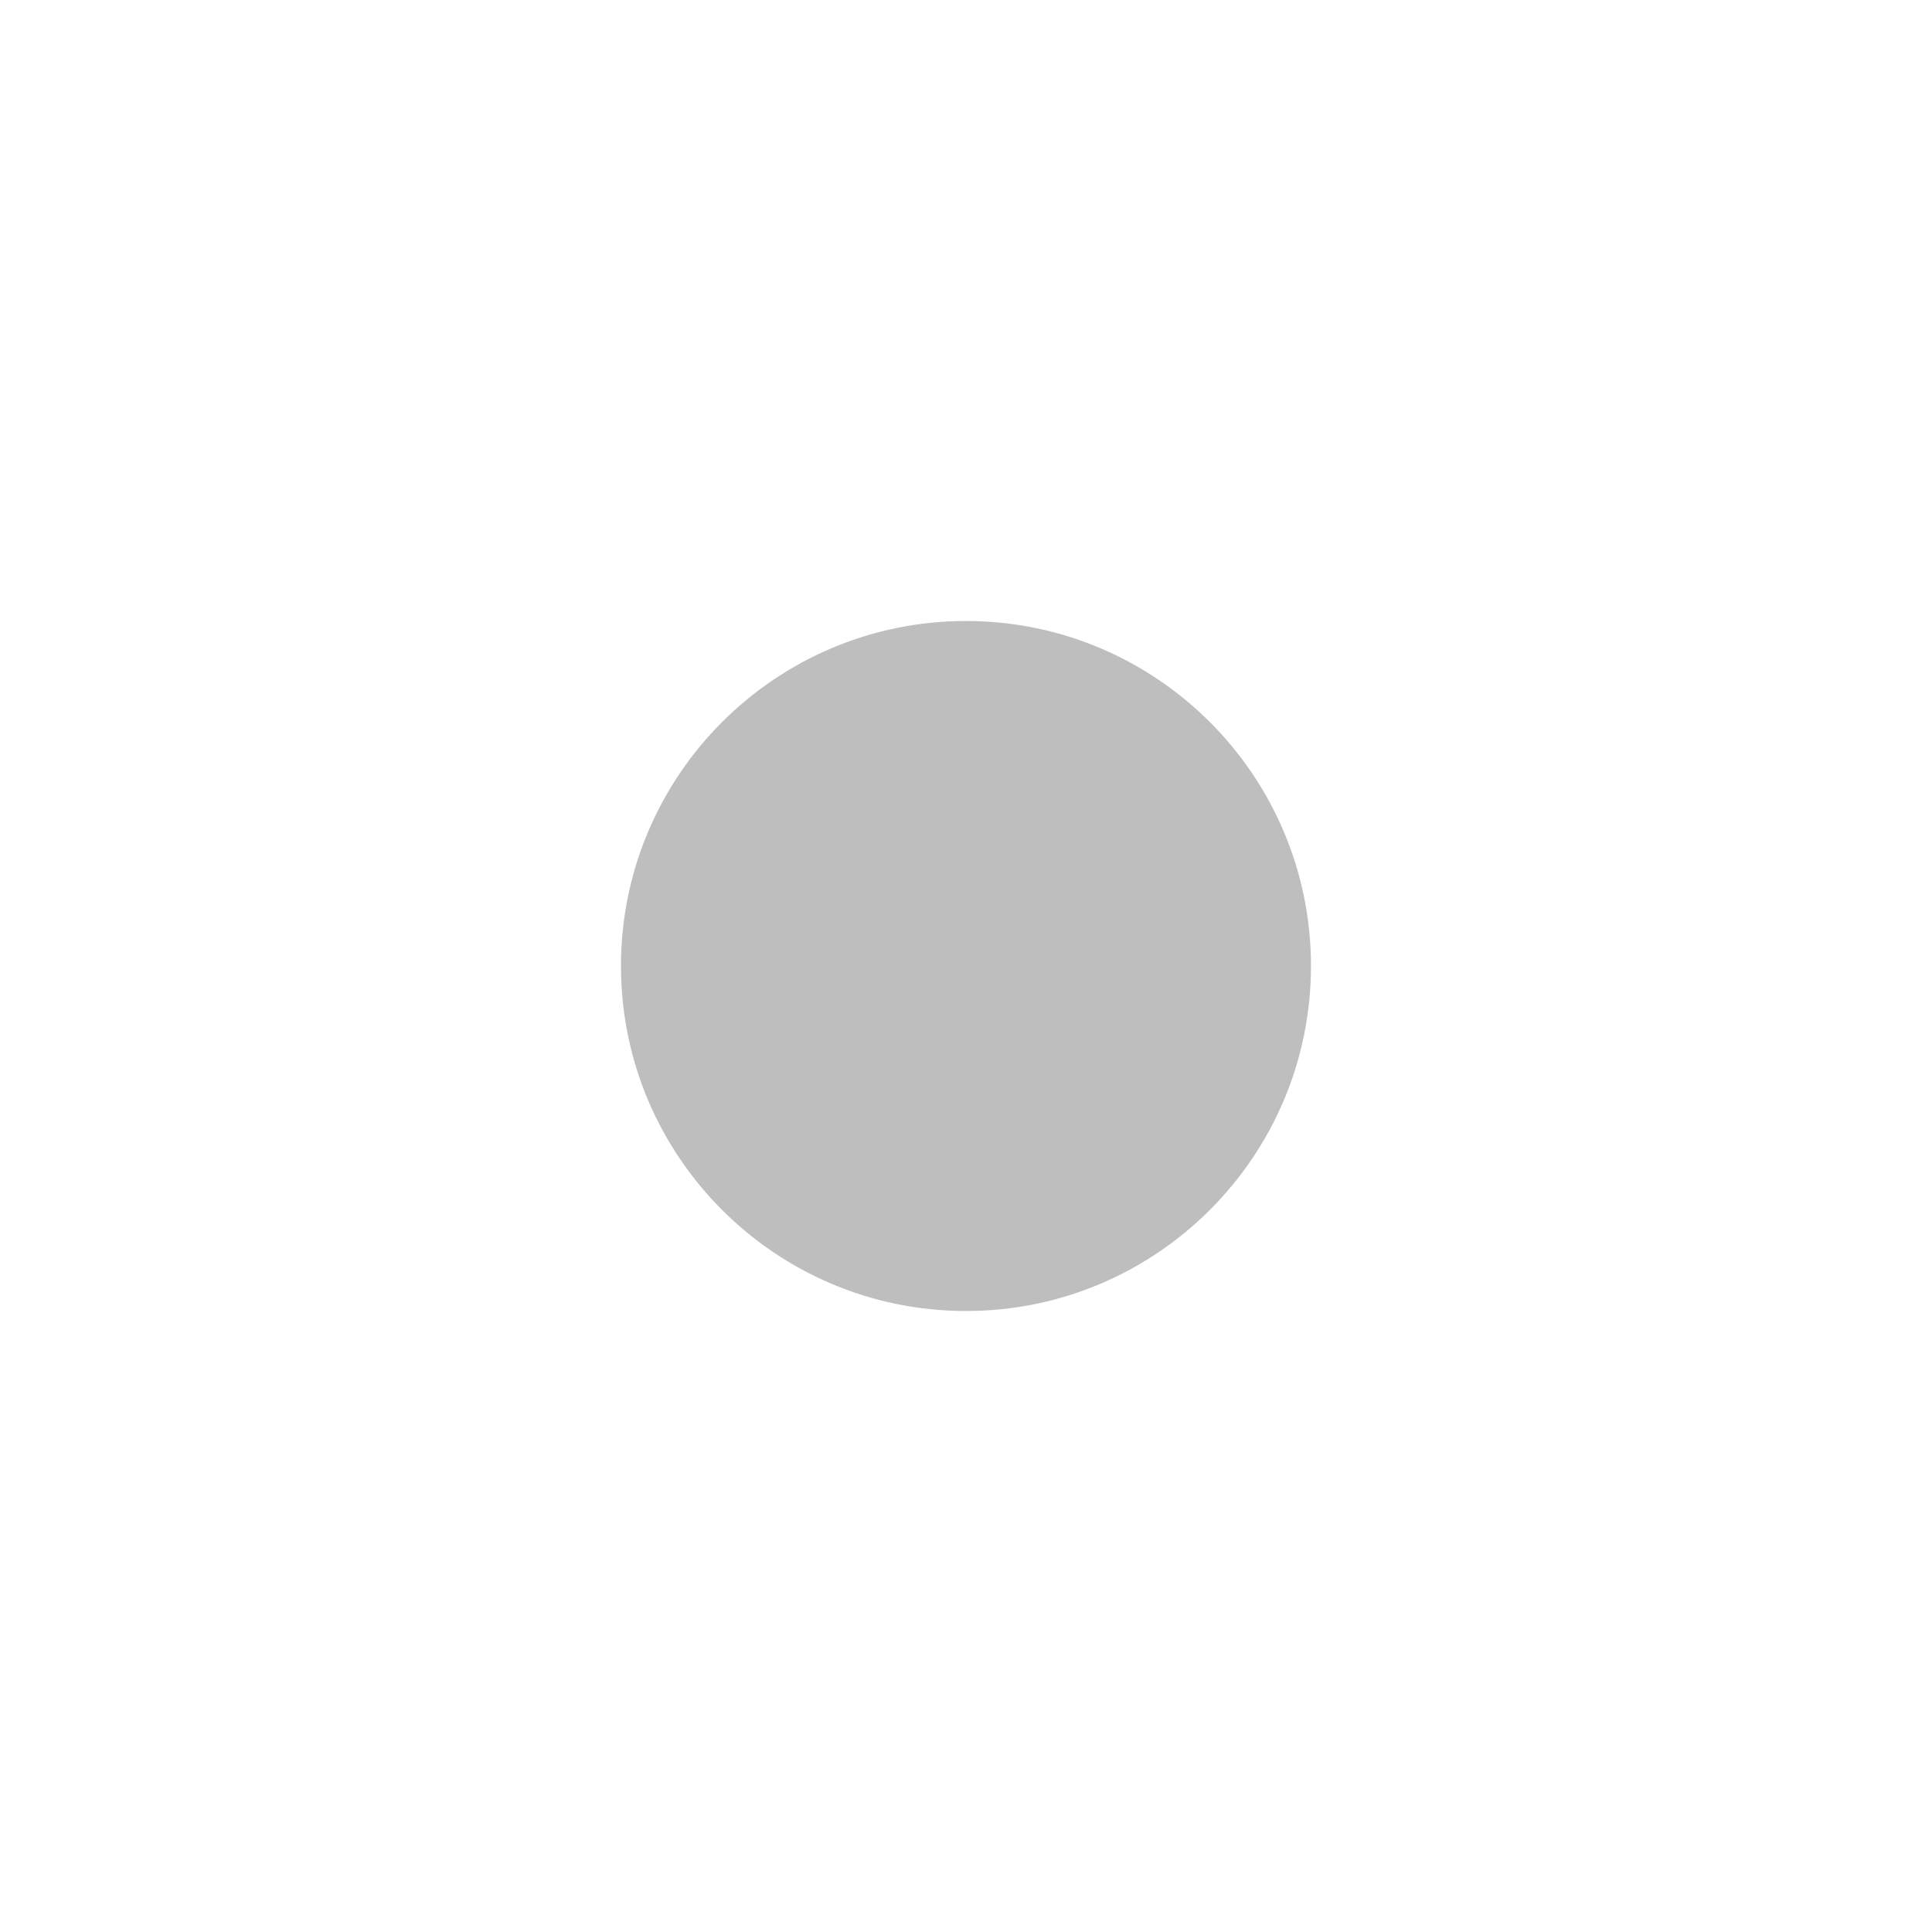
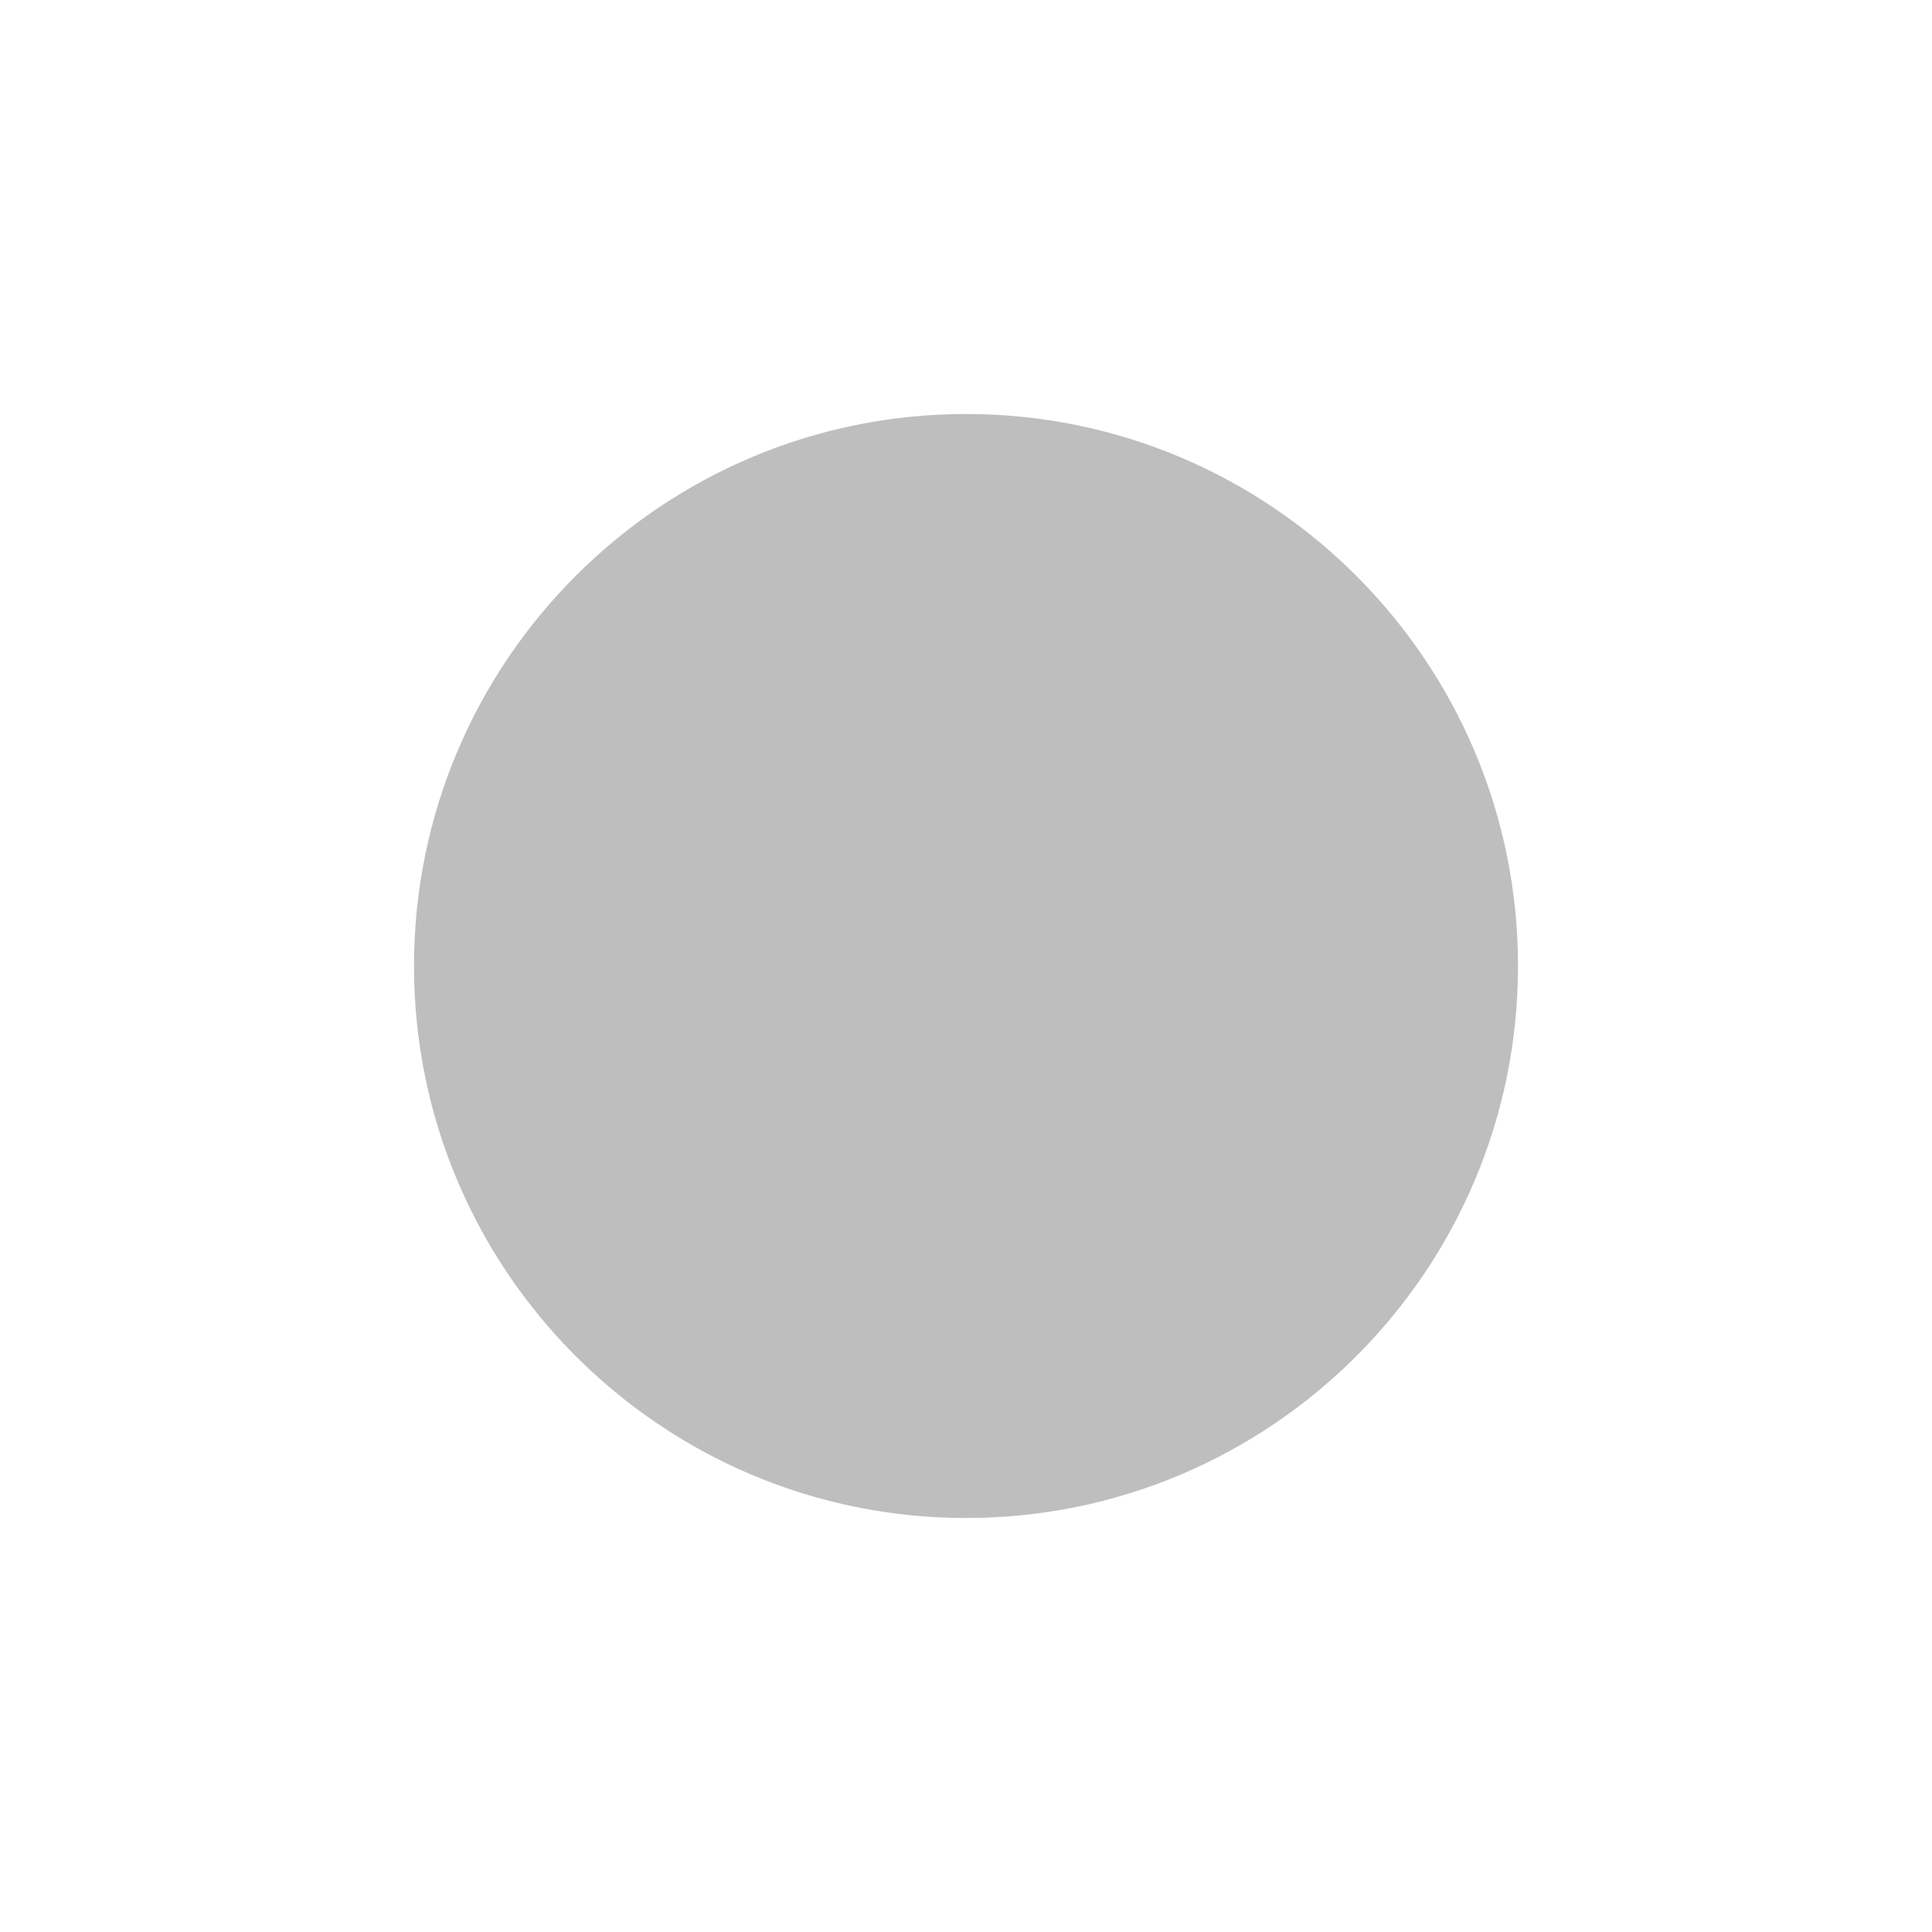
- <svg xmlns="http://www.w3.org/2000/svg" xmlns:ns1="http://www.openswatchbook.org/uri/2009/osb" height="14" id="svg7384" version="1.1" width="14">
-   <defs id="defs7386">
-     <linearGradient gradientTransform="matrix(-2.736579,0.2820293,-0.1890831,-0.9998832,239.5401,-879.4556)" id="linearGradient19282" ns1:paint="solid">
-       <stop id="stop19284" offset="0" style="stop-color:#666666;stop-opacity:1;" />
-     </linearGradient>
-   </defs>
-   <g id="layer9" style="display:inline" transform="translate(-381.0002,-339)">
-     <path d="m 388,343.5 c -1.38,0 -2.5,1.12 -2.5,2.5 0,1.38 1.12,2.5 2.5,2.5 1.38,0 2.5,-1.12 2.5,-2.5 0,-1.38 -1.12,-2.5 -2.5,-2.5 z" id="path9555" style="color:#bebebe;font-style:normal;font-variant:normal;font-weight:normal;font-stretch:normal;font-size:medium;line-height:normal;font-family:'Andale Mono';text-indent:0pt;text-align:start;text-decoration:none;text-decoration-line:none;letter-spacing:normal;word-spacing:normal;text-transform:none;direction:ltr;text-anchor:start;display:inline;overflow:visible;visibility:visible;fill:#bebebe;fill-opacity:1;fill-rule:nonzero;stroke:none;stroke-width:1.493;marker:none" />
+ <svg xmlns="http://www.w3.org/2000/svg" version="1.1" viewBox="0 0 14 14">
+   <g>
+     <path transform="translate(-381 -339)" d="m388 342c-2.207 0-4 1.793-4 4s1.793 4 4 4c2.208 0 4-1.793 4-4s-1.792-4-4-4z" color="#bebebe" fill="#bebebe" style="text-decoration-line:none;text-indent:0;text-transform:none" />
  </g>
-   <g id="layer10" style="display:inline" transform="translate(-381.0002,-339)" />
-   <g id="layer11" transform="translate(-381.0002,-339)" />
-   <g id="layer13" style="display:inline" transform="translate(-381.0002,-339)" />
-   <g id="layer14" transform="translate(-381.0002,-339)" />
-   <g id="layer15" style="display:inline" transform="translate(-381.0002,-339)" />
-   <g id="g71291" style="display:inline" transform="translate(-381.0002,-339)" />
-   <g id="g4953" style="display:inline" transform="translate(-381.0002,-339)" />
-   <g id="layer12" style="display:inline" transform="translate(-381.0002,-339)" />
</svg>
